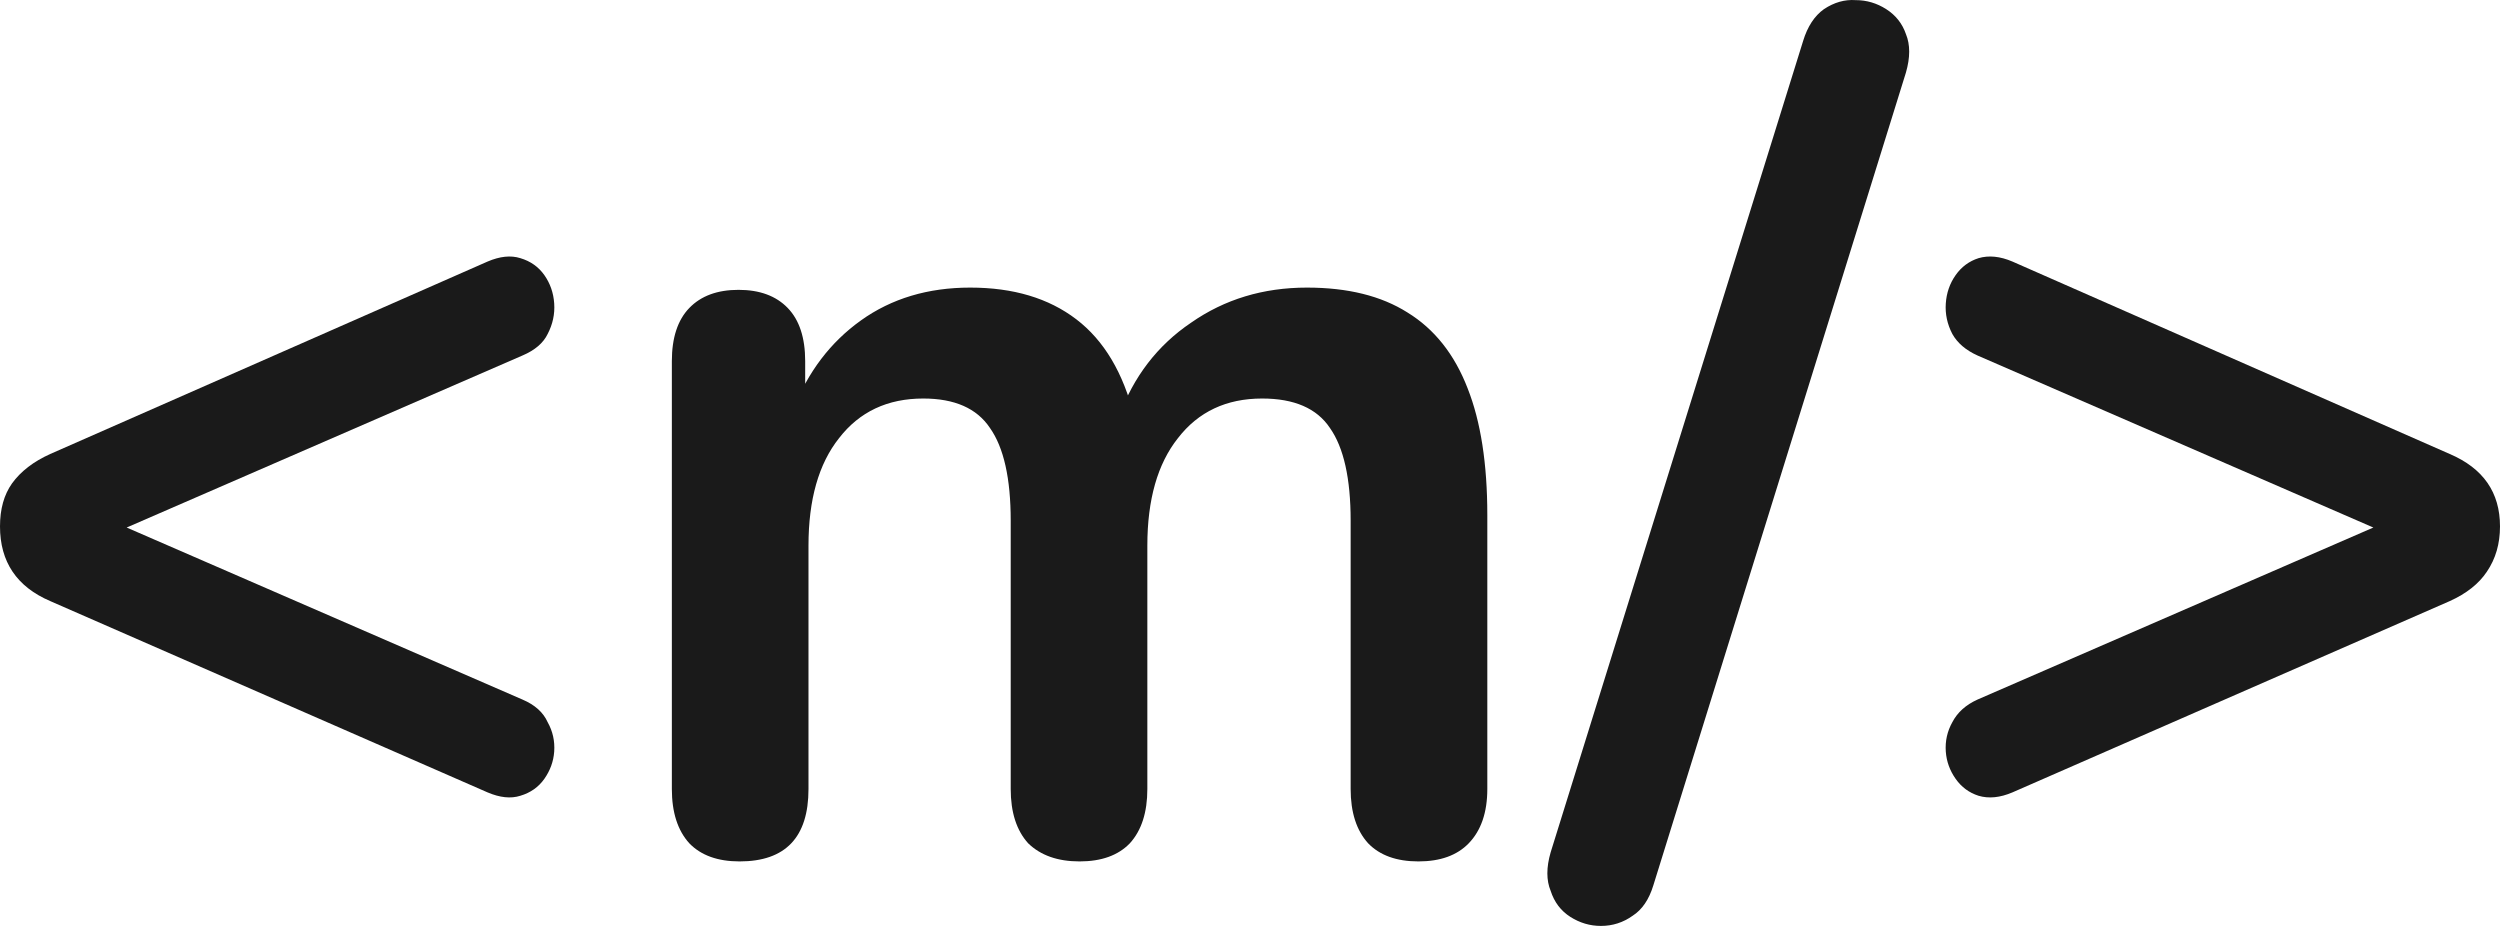
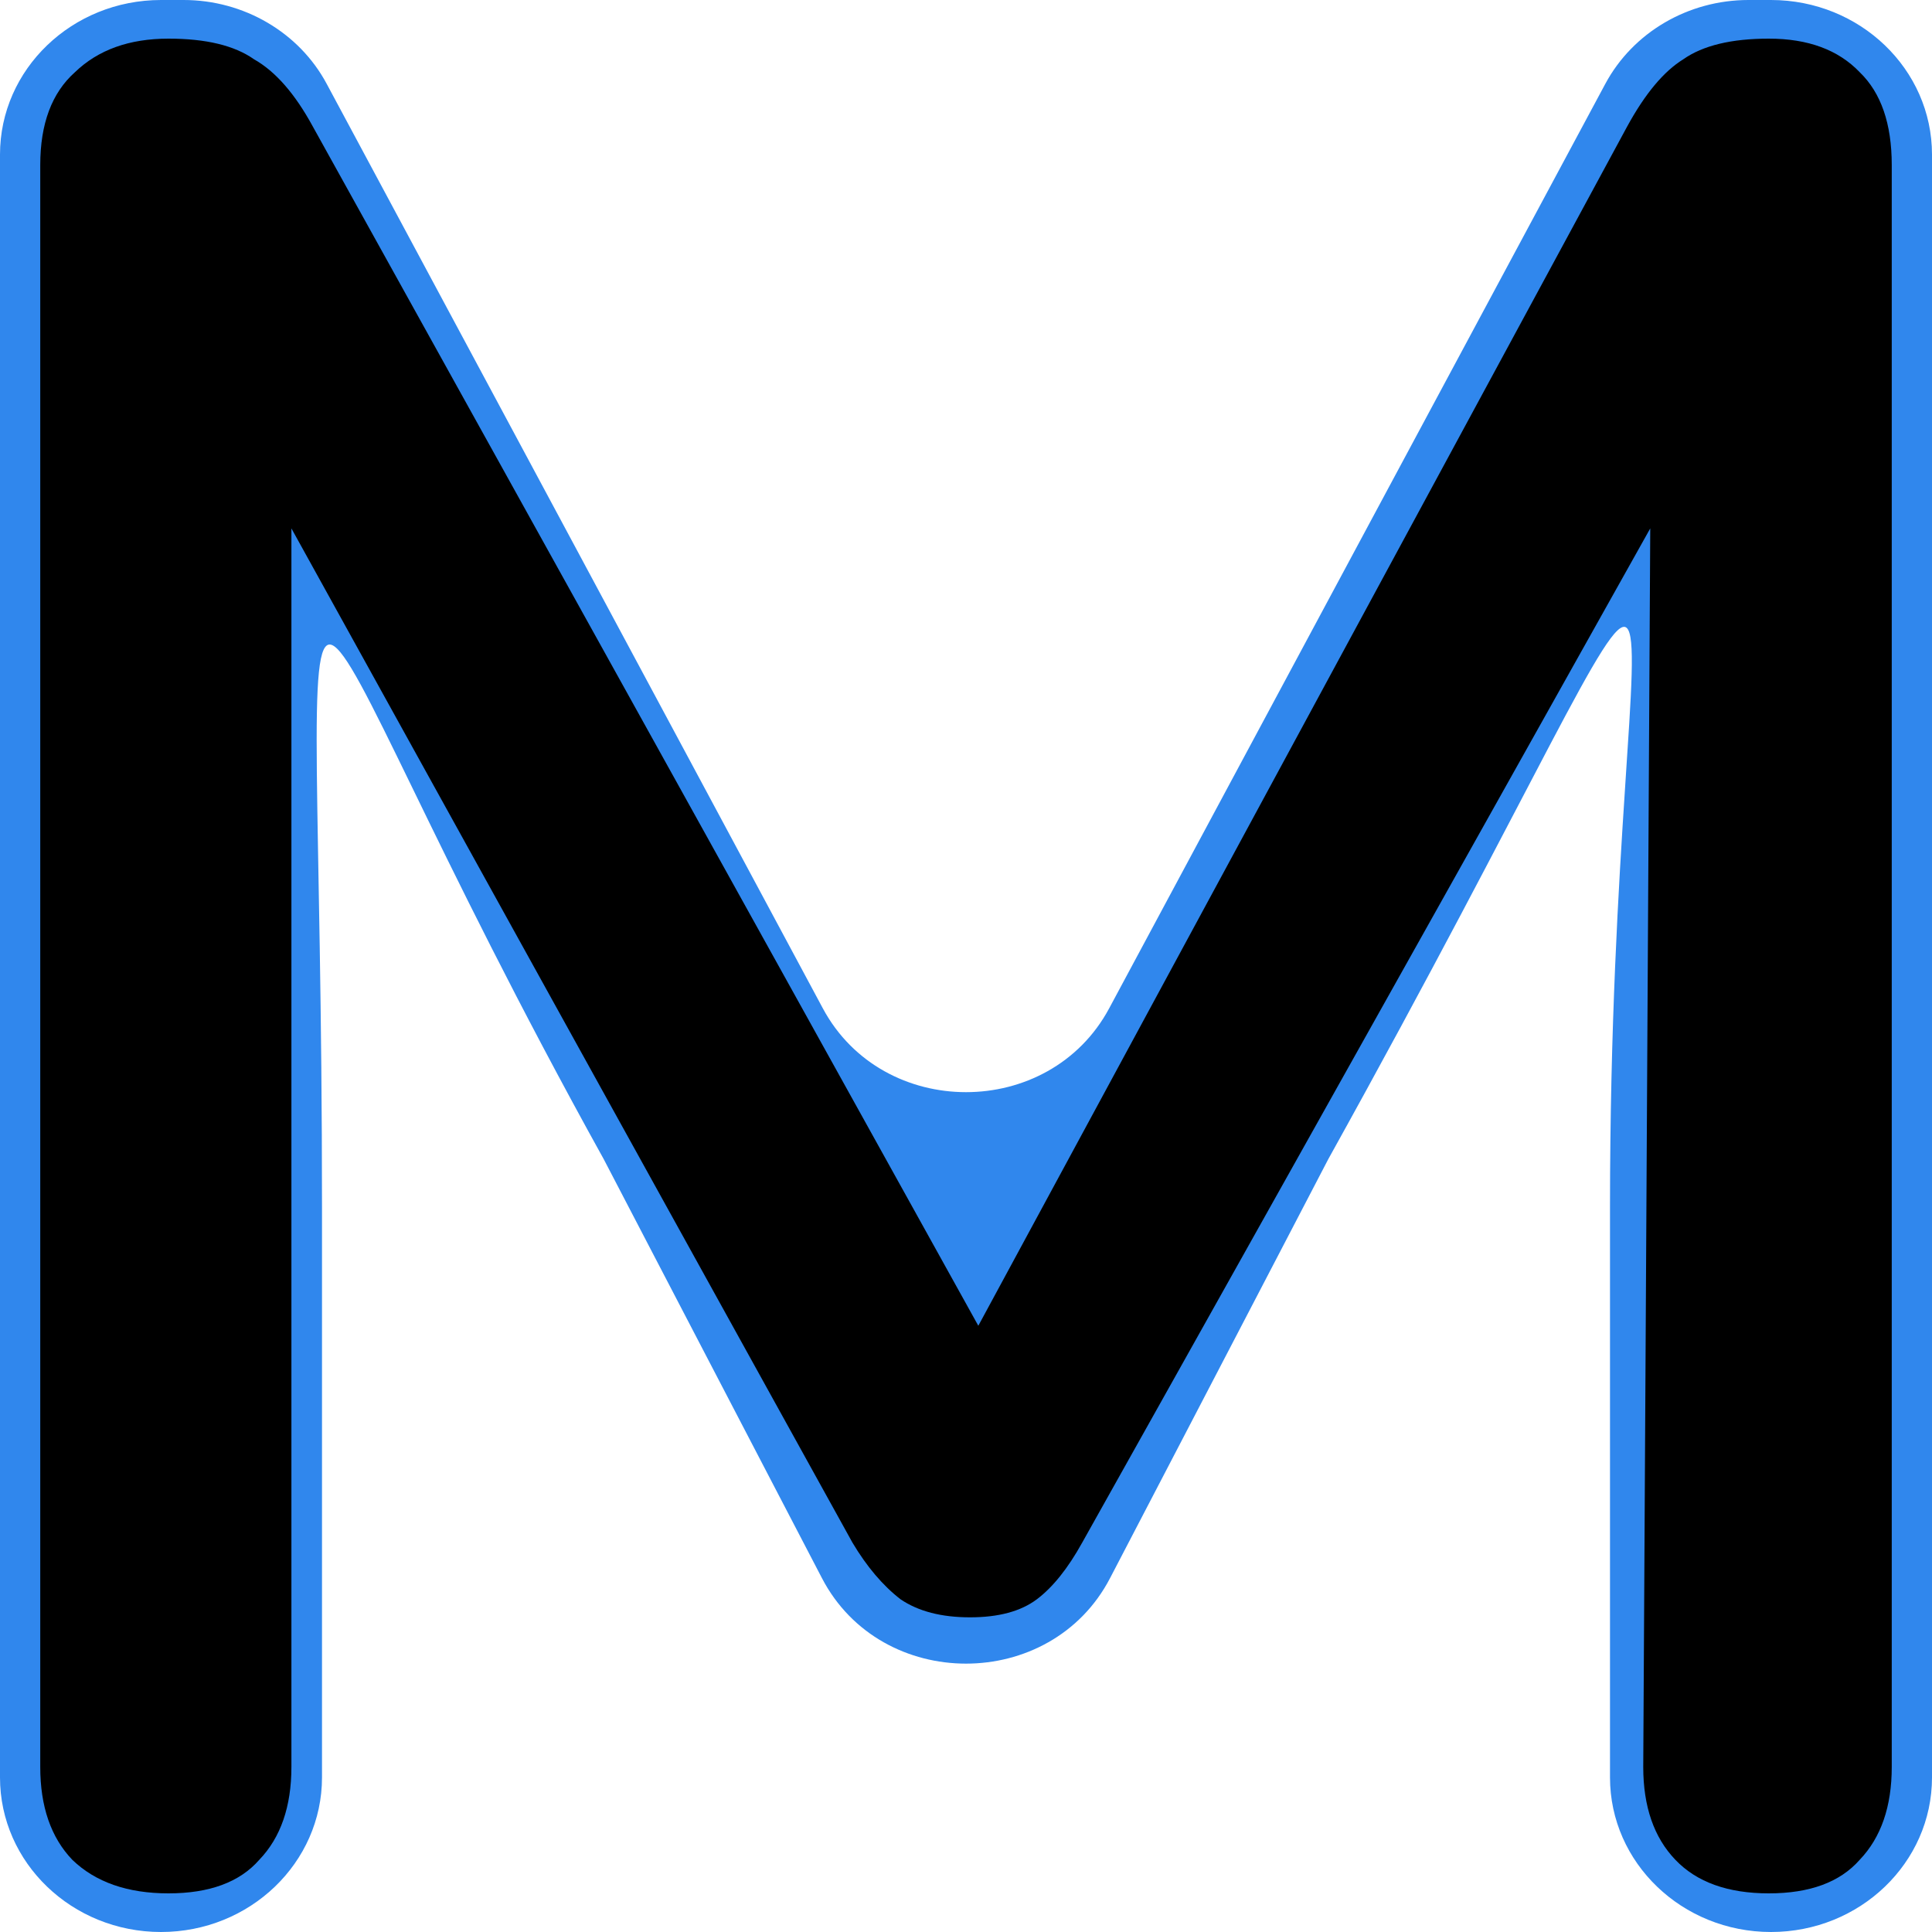
- <svg xmlns="http://www.w3.org/2000/svg" width="81" height="30" viewBox="0 0 81 30" fill="none">
-   <path d="M15.796 25.673L1.629 19.476C0.543 19.011 0 18.204 0 17.055C0 16.493 0.13 16.029 0.39 15.662C0.673 15.271 1.086 14.953 1.629 14.709L15.796 8.475C16.197 8.303 16.552 8.267 16.858 8.364C17.189 8.462 17.449 8.646 17.638 8.915C17.826 9.183 17.933 9.489 17.956 9.831C17.98 10.174 17.909 10.504 17.744 10.821C17.602 11.115 17.331 11.347 16.929 11.518L1.488 18.229V15.955L16.929 22.666C17.331 22.837 17.602 23.081 17.744 23.399C17.909 23.693 17.98 24.011 17.956 24.353C17.933 24.671 17.826 24.964 17.638 25.233C17.449 25.502 17.189 25.685 16.858 25.783C16.552 25.881 16.197 25.844 15.796 25.673Z" fill="#1A1A1A" />
-   <path d="M23.963 27.91C23.255 27.91 22.712 27.714 22.334 27.323C21.956 26.907 21.768 26.321 21.768 25.563V11.701C21.768 10.944 21.956 10.369 22.334 9.978C22.712 9.587 23.243 9.391 23.928 9.391C24.613 9.391 25.144 9.587 25.522 9.978C25.9 10.369 26.088 10.944 26.088 11.701V13.04V14.378L25.699 13.278C26.171 12.056 26.903 11.09 27.895 10.381C28.886 9.672 30.067 9.318 31.436 9.318C32.83 9.318 33.975 9.66 34.872 10.345C35.769 11.029 36.395 12.08 36.749 13.498H36.253C36.725 12.203 37.505 11.188 38.591 10.455C39.677 9.697 40.928 9.318 42.345 9.318C43.667 9.318 44.753 9.587 45.603 10.125C46.477 10.662 47.126 11.482 47.551 12.582C47.976 13.657 48.189 15.026 48.189 16.689V25.563C48.189 26.321 47.988 26.907 47.587 27.323C47.209 27.714 46.666 27.91 45.957 27.91C45.249 27.91 44.706 27.714 44.328 27.323C43.95 26.907 43.761 26.321 43.761 25.563V16.872C43.761 15.503 43.537 14.501 43.089 13.865C42.664 13.229 41.932 12.912 40.893 12.912C39.736 12.912 38.827 13.339 38.166 14.195C37.505 15.026 37.174 16.188 37.174 17.679V25.563C37.174 26.321 36.985 26.907 36.607 27.323C36.23 27.714 35.687 27.91 34.978 27.91C34.27 27.91 33.715 27.714 33.313 27.323C32.936 26.907 32.747 26.321 32.747 25.563V16.872C32.747 15.503 32.523 14.501 32.074 13.865C31.649 13.229 30.929 12.912 29.913 12.912C28.757 12.912 27.848 13.339 27.186 14.195C26.525 15.026 26.195 16.188 26.195 17.679V25.563C26.195 27.128 25.451 27.91 23.963 27.91Z" fill="#1A1A1A" />
-   <path d="M53.57 28.68C53.429 29.144 53.204 29.474 52.898 29.67C52.59 29.89 52.248 30 51.87 30C51.516 30 51.186 29.902 50.879 29.707C50.572 29.511 50.359 29.23 50.241 28.863C50.099 28.521 50.099 28.105 50.241 27.616L58.422 1.324C58.564 0.859 58.788 0.517 59.095 0.297C59.426 0.077 59.768 -0.021 60.123 0.004C60.477 0.004 60.807 0.101 61.114 0.297C61.421 0.493 61.634 0.762 61.752 1.104C61.893 1.446 61.893 1.862 61.752 2.351L53.57 28.68Z" fill="#1A1A1A" />
-   <path d="M65.204 25.673C64.803 25.844 64.437 25.881 64.106 25.783C63.799 25.685 63.551 25.502 63.362 25.233C63.173 24.964 63.067 24.671 63.044 24.353C63.02 24.011 63.091 23.693 63.256 23.399C63.421 23.081 63.693 22.837 64.071 22.666L79.513 15.955V18.229L64.071 11.518C63.693 11.347 63.421 11.115 63.256 10.821C63.091 10.504 63.02 10.174 63.044 9.831C63.067 9.489 63.173 9.183 63.362 8.915C63.551 8.646 63.799 8.462 64.106 8.364C64.437 8.267 64.803 8.303 65.204 8.475L79.371 14.709C80.457 15.173 81 15.955 81 17.055C81 17.618 80.858 18.107 80.575 18.522C80.315 18.913 79.914 19.231 79.371 19.476L65.204 25.673Z" fill="#1A1A1A" />
+ <svg xmlns="http://www.w3.org/2000/svg" width="24" height="24" viewBox="0 0 24 24" fill="none">
+   <path d="M0 1.92C0 0.86 0.895 0 2 0H2.281C3.029 0 3.716 0.402 4.058 1.041L10.222 12.527C10.967 13.914 13.033 13.914 13.778 12.527L19.942 1.041C20.285 0.402 20.971 0 21.72 0H22C23.105 0 24 0.86 24 1.92V22.08C24 23.14 23.105 24 22 24C20.895 24 20 23.14 20 22.08V14.999C20 6 21.72 5 16.5 14.4L13.789 19.605C13.052 21.02 10.948 21.02 10.211 19.605L7.5 14.4C3.155 6.564 4 5 4 14.999V22.08C4 23.14 3.105 24 2 24C0.895 24 0 23.14 0 22.08V1.92Z" fill="#3087ED" />
+   <path d="M2.093 23.52C1.584 23.52 1.186 23.381 0.898 23.103C0.633 22.826 0.5 22.441 0.5 21.95V2.05C0.5 1.537 0.644 1.153 0.931 0.897C1.219 0.619 1.606 0.48 2.093 0.48C2.558 0.48 2.912 0.565 3.155 0.736C3.421 0.886 3.664 1.164 3.885 1.57L12.153 16.469L20.214 1.57C20.436 1.164 20.668 0.886 20.911 0.736C21.155 0.565 21.509 0.48 21.973 0.48C22.46 0.48 22.836 0.619 23.102 0.897C23.367 1.153 23.5 1.537 23.5 2.05V21.95C23.5 22.441 23.367 22.826 23.102 23.103C22.858 23.381 22.482 23.52 21.973 23.52C21.464 23.52 21.077 23.381 20.812 23.103C20.546 22.826 20.413 22.441 20.413 21.95L20.5 6.564L13.444 19.162C13.267 19.482 13.079 19.717 12.88 19.867C12.68 20.017 12.404 20.091 12.05 20.091C11.696 20.091 11.408 20.017 11.187 19.867C10.966 19.696 10.767 19.461 10.589 19.162L3.62 6.564V21.95C3.62 22.441 3.487 22.826 3.221 23.103C2.978 23.381 2.602 23.52 2.093 23.52Z" fill="black" />
</svg>
